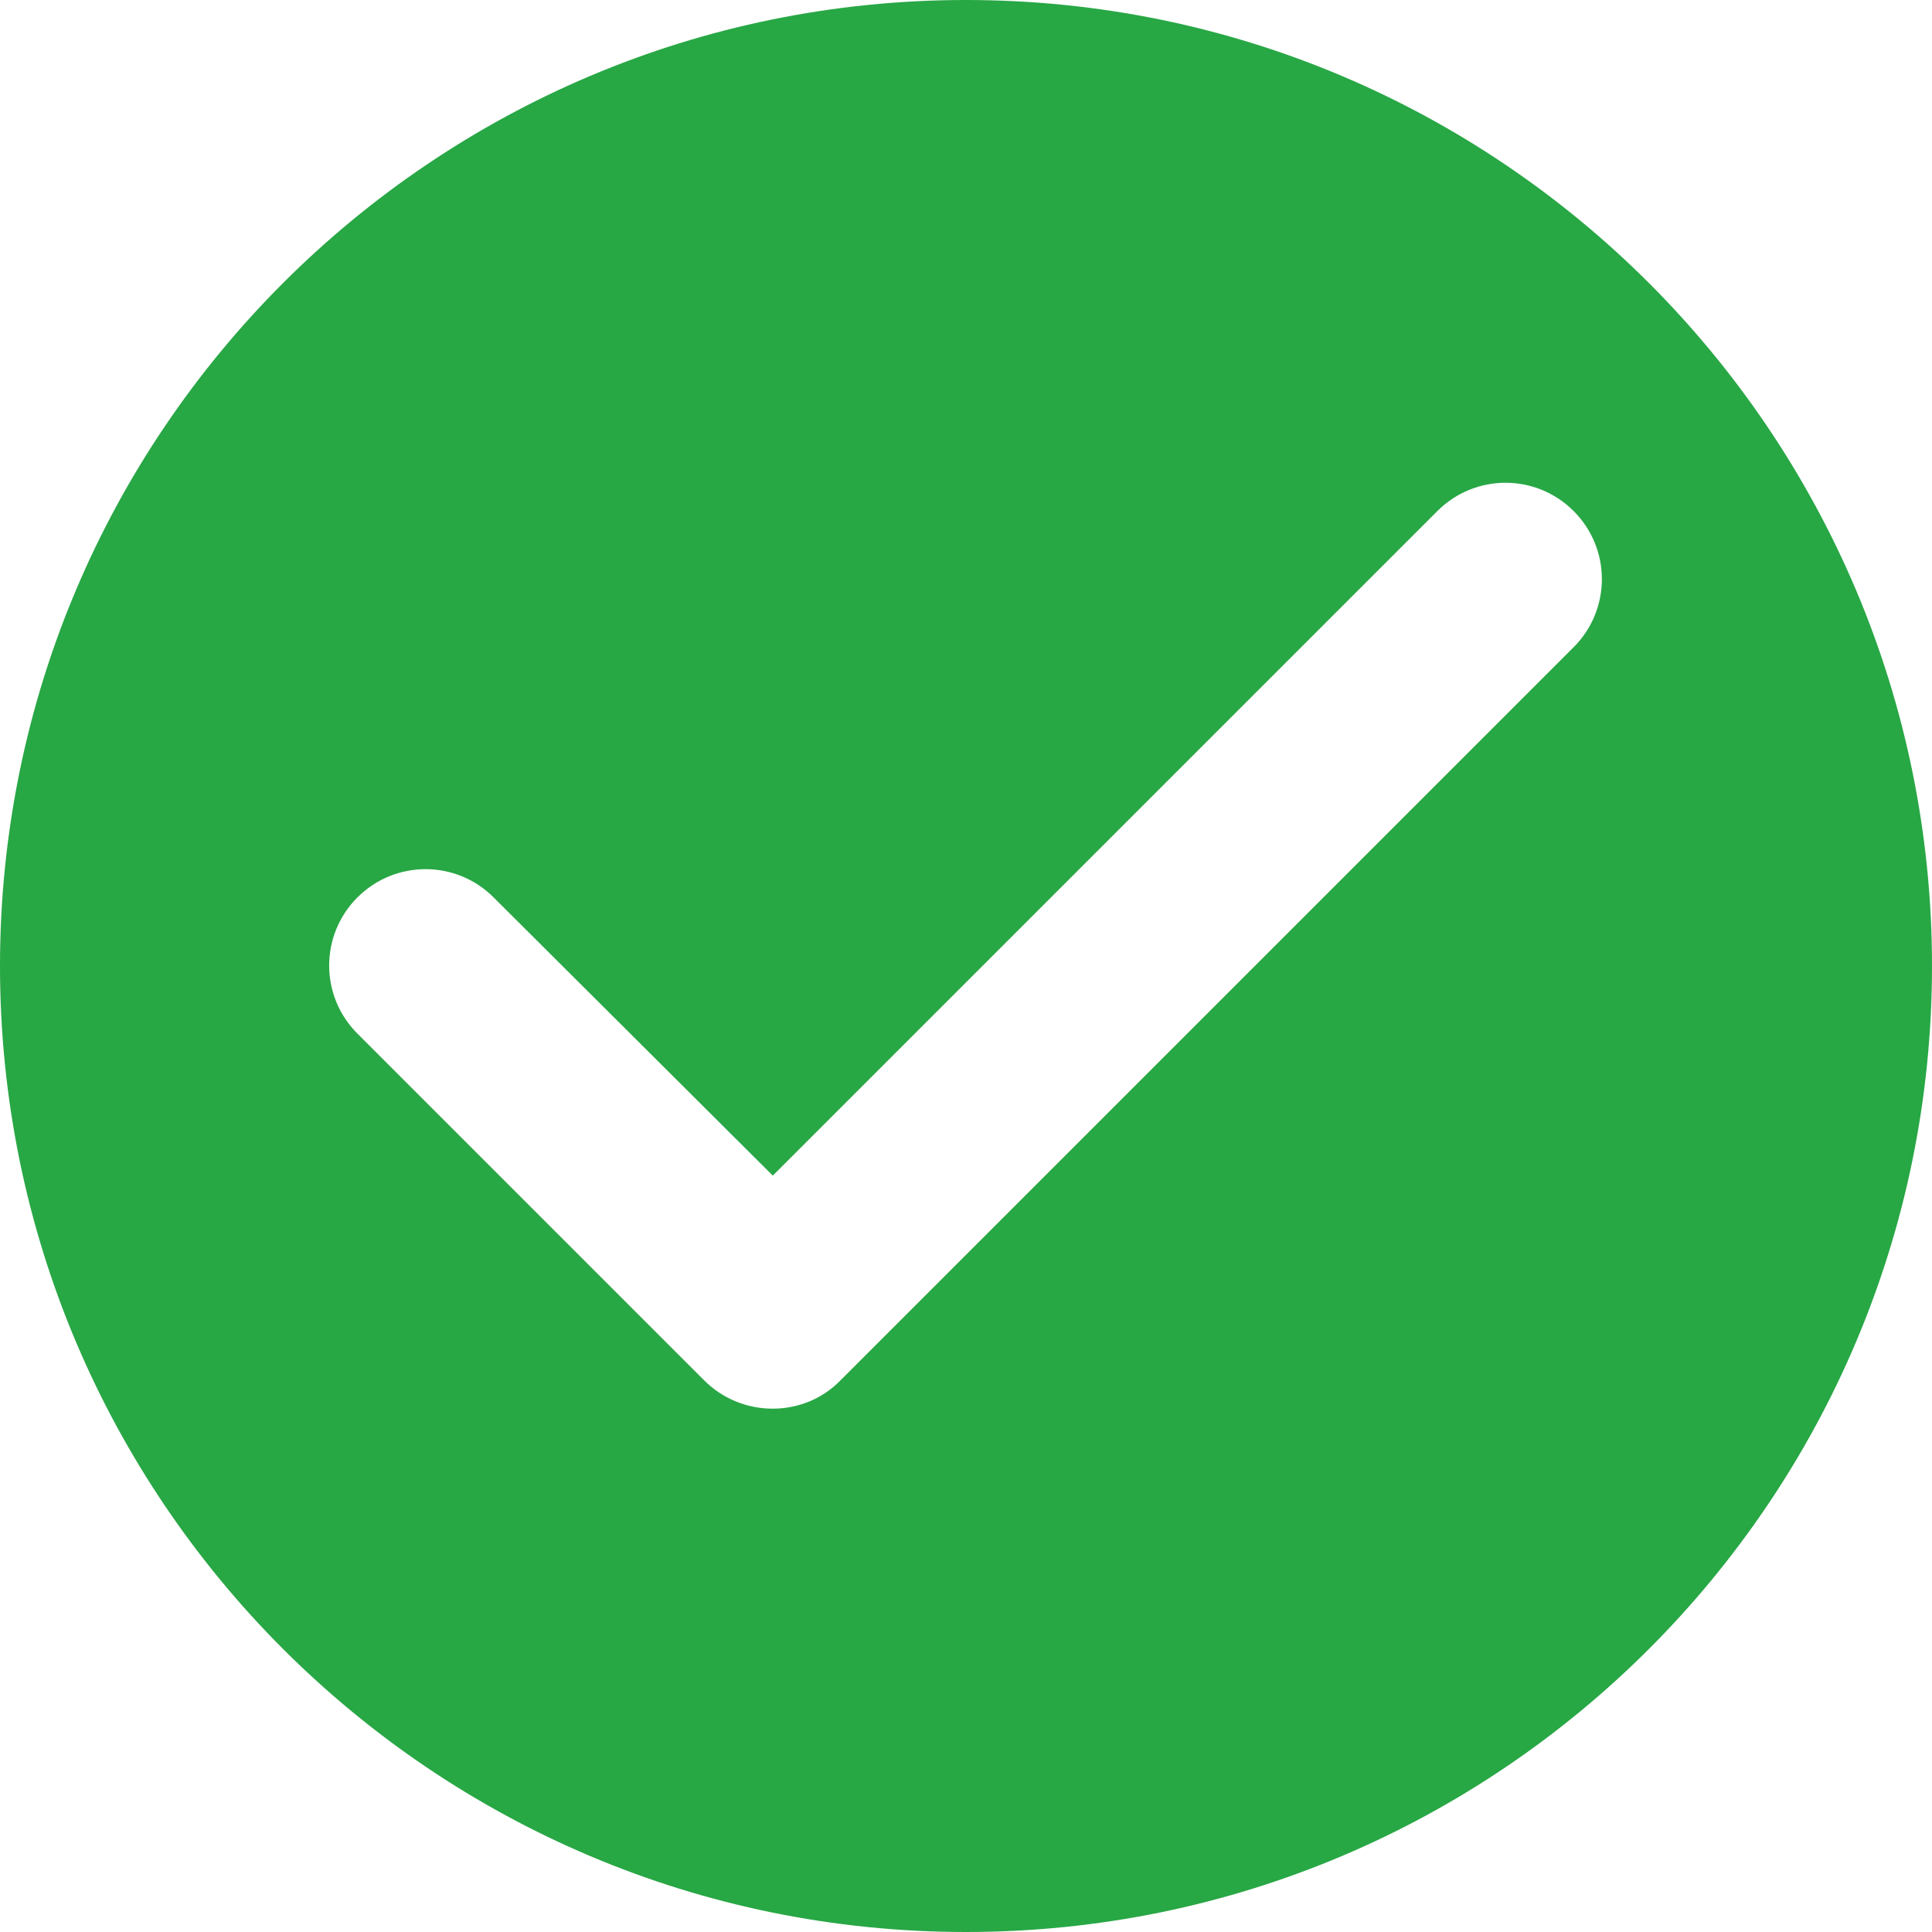
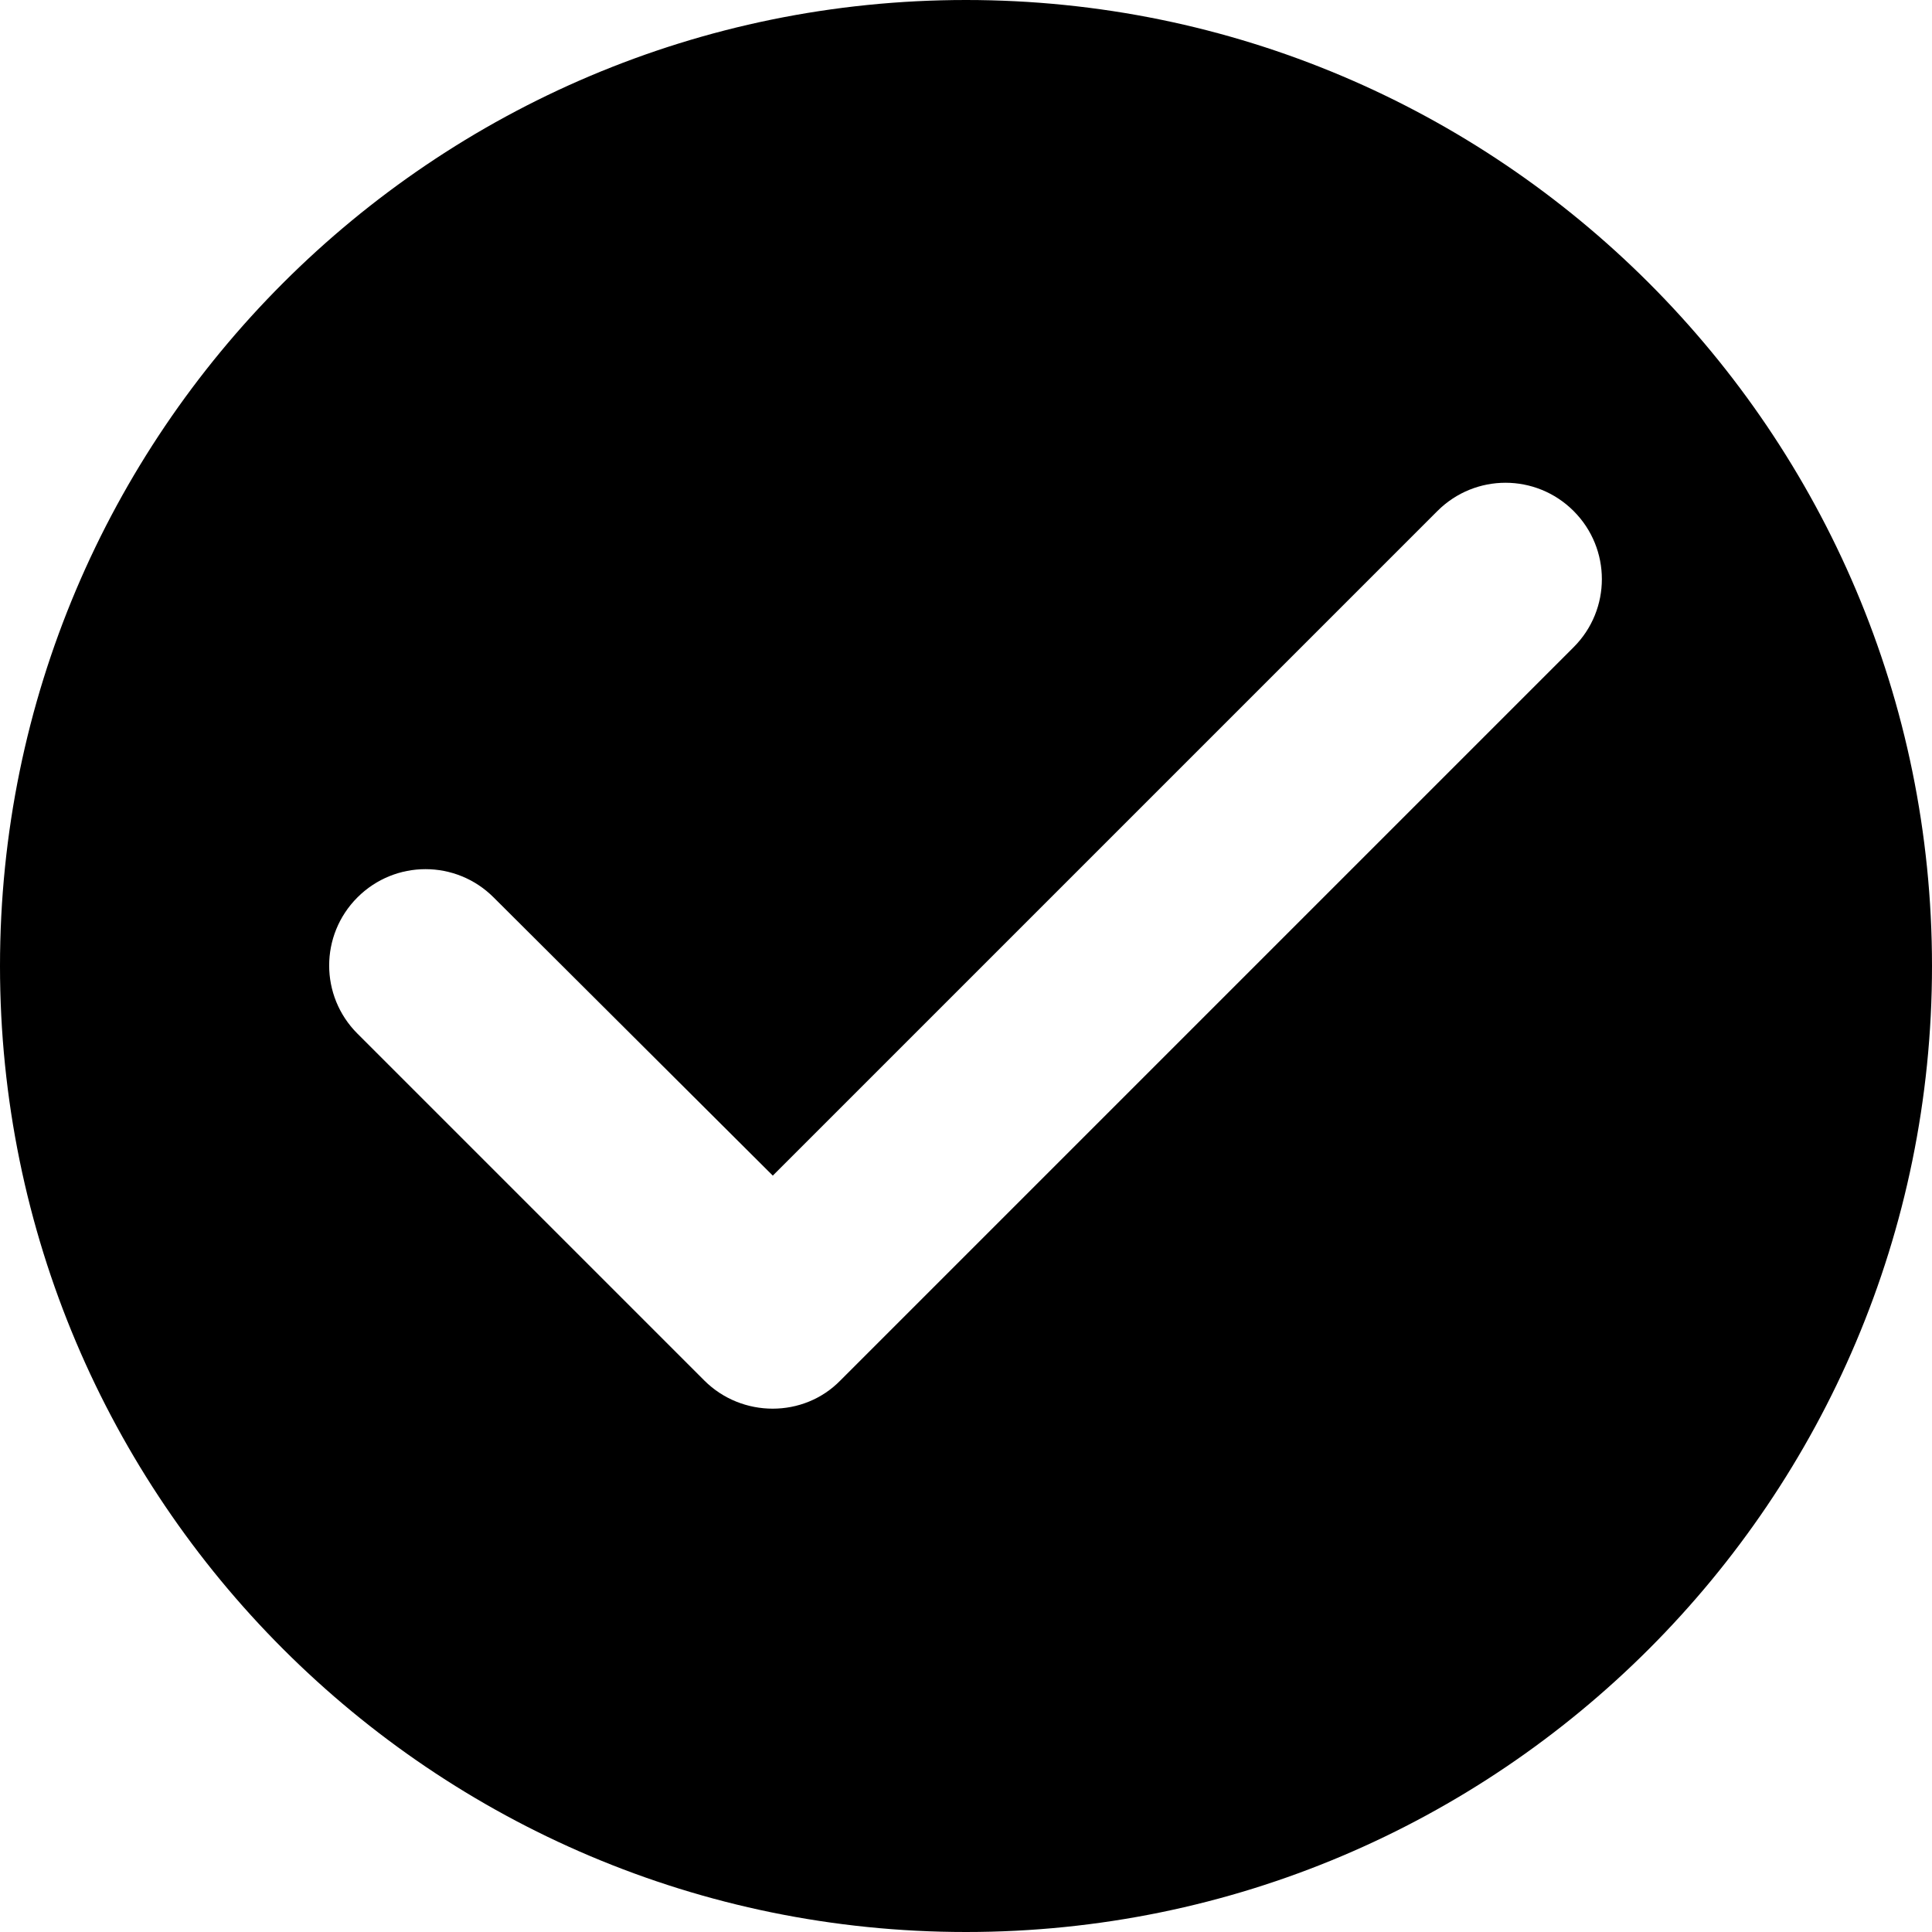
- <svg xmlns="http://www.w3.org/2000/svg" width="20" height="20" viewBox="0 0 20 20" fill="none">
-   <path d="M10 0C4.48 0 0 4.48 0 10C0 15.52 4.48 20 10 20C15.52 20 20 15.52 20 10C20 4.48 15.52 0 10 0ZM7.29 14.29L3.7 10.7C3.31 10.31 3.31 9.68 3.7 9.29C4.09 8.9 4.72 8.9 5.11 9.29L8 12.17L14.88 5.29C15.27 4.9 15.9 4.9 16.29 5.29C16.68 5.68 16.68 6.31 16.29 6.7L8.7 14.29C8.32 14.68 7.68 14.68 7.29 14.29Z" fill="#28A745" />
+ <svg xmlns="http://www.w3.org/2000/svg" viewBox="0 0 20 20" fill="currentColor">
+   <path d="M10 0C4.48 0 0 4.48 0 10C0 15.52 4.48 20 10 20C15.52 20 20 15.52 20 10C20 4.48 15.52 0 10 0ZM7.29 14.29L3.7 10.7C3.31 10.31 3.31 9.68 3.7 9.29C4.09 8.9 4.72 8.9 5.11 9.29L8 12.17L14.88 5.29C15.27 4.9 15.9 4.9 16.29 5.29C16.68 5.68 16.68 6.31 16.29 6.7L8.7 14.29C8.32 14.68 7.68 14.68 7.29 14.29Z" />
</svg>
